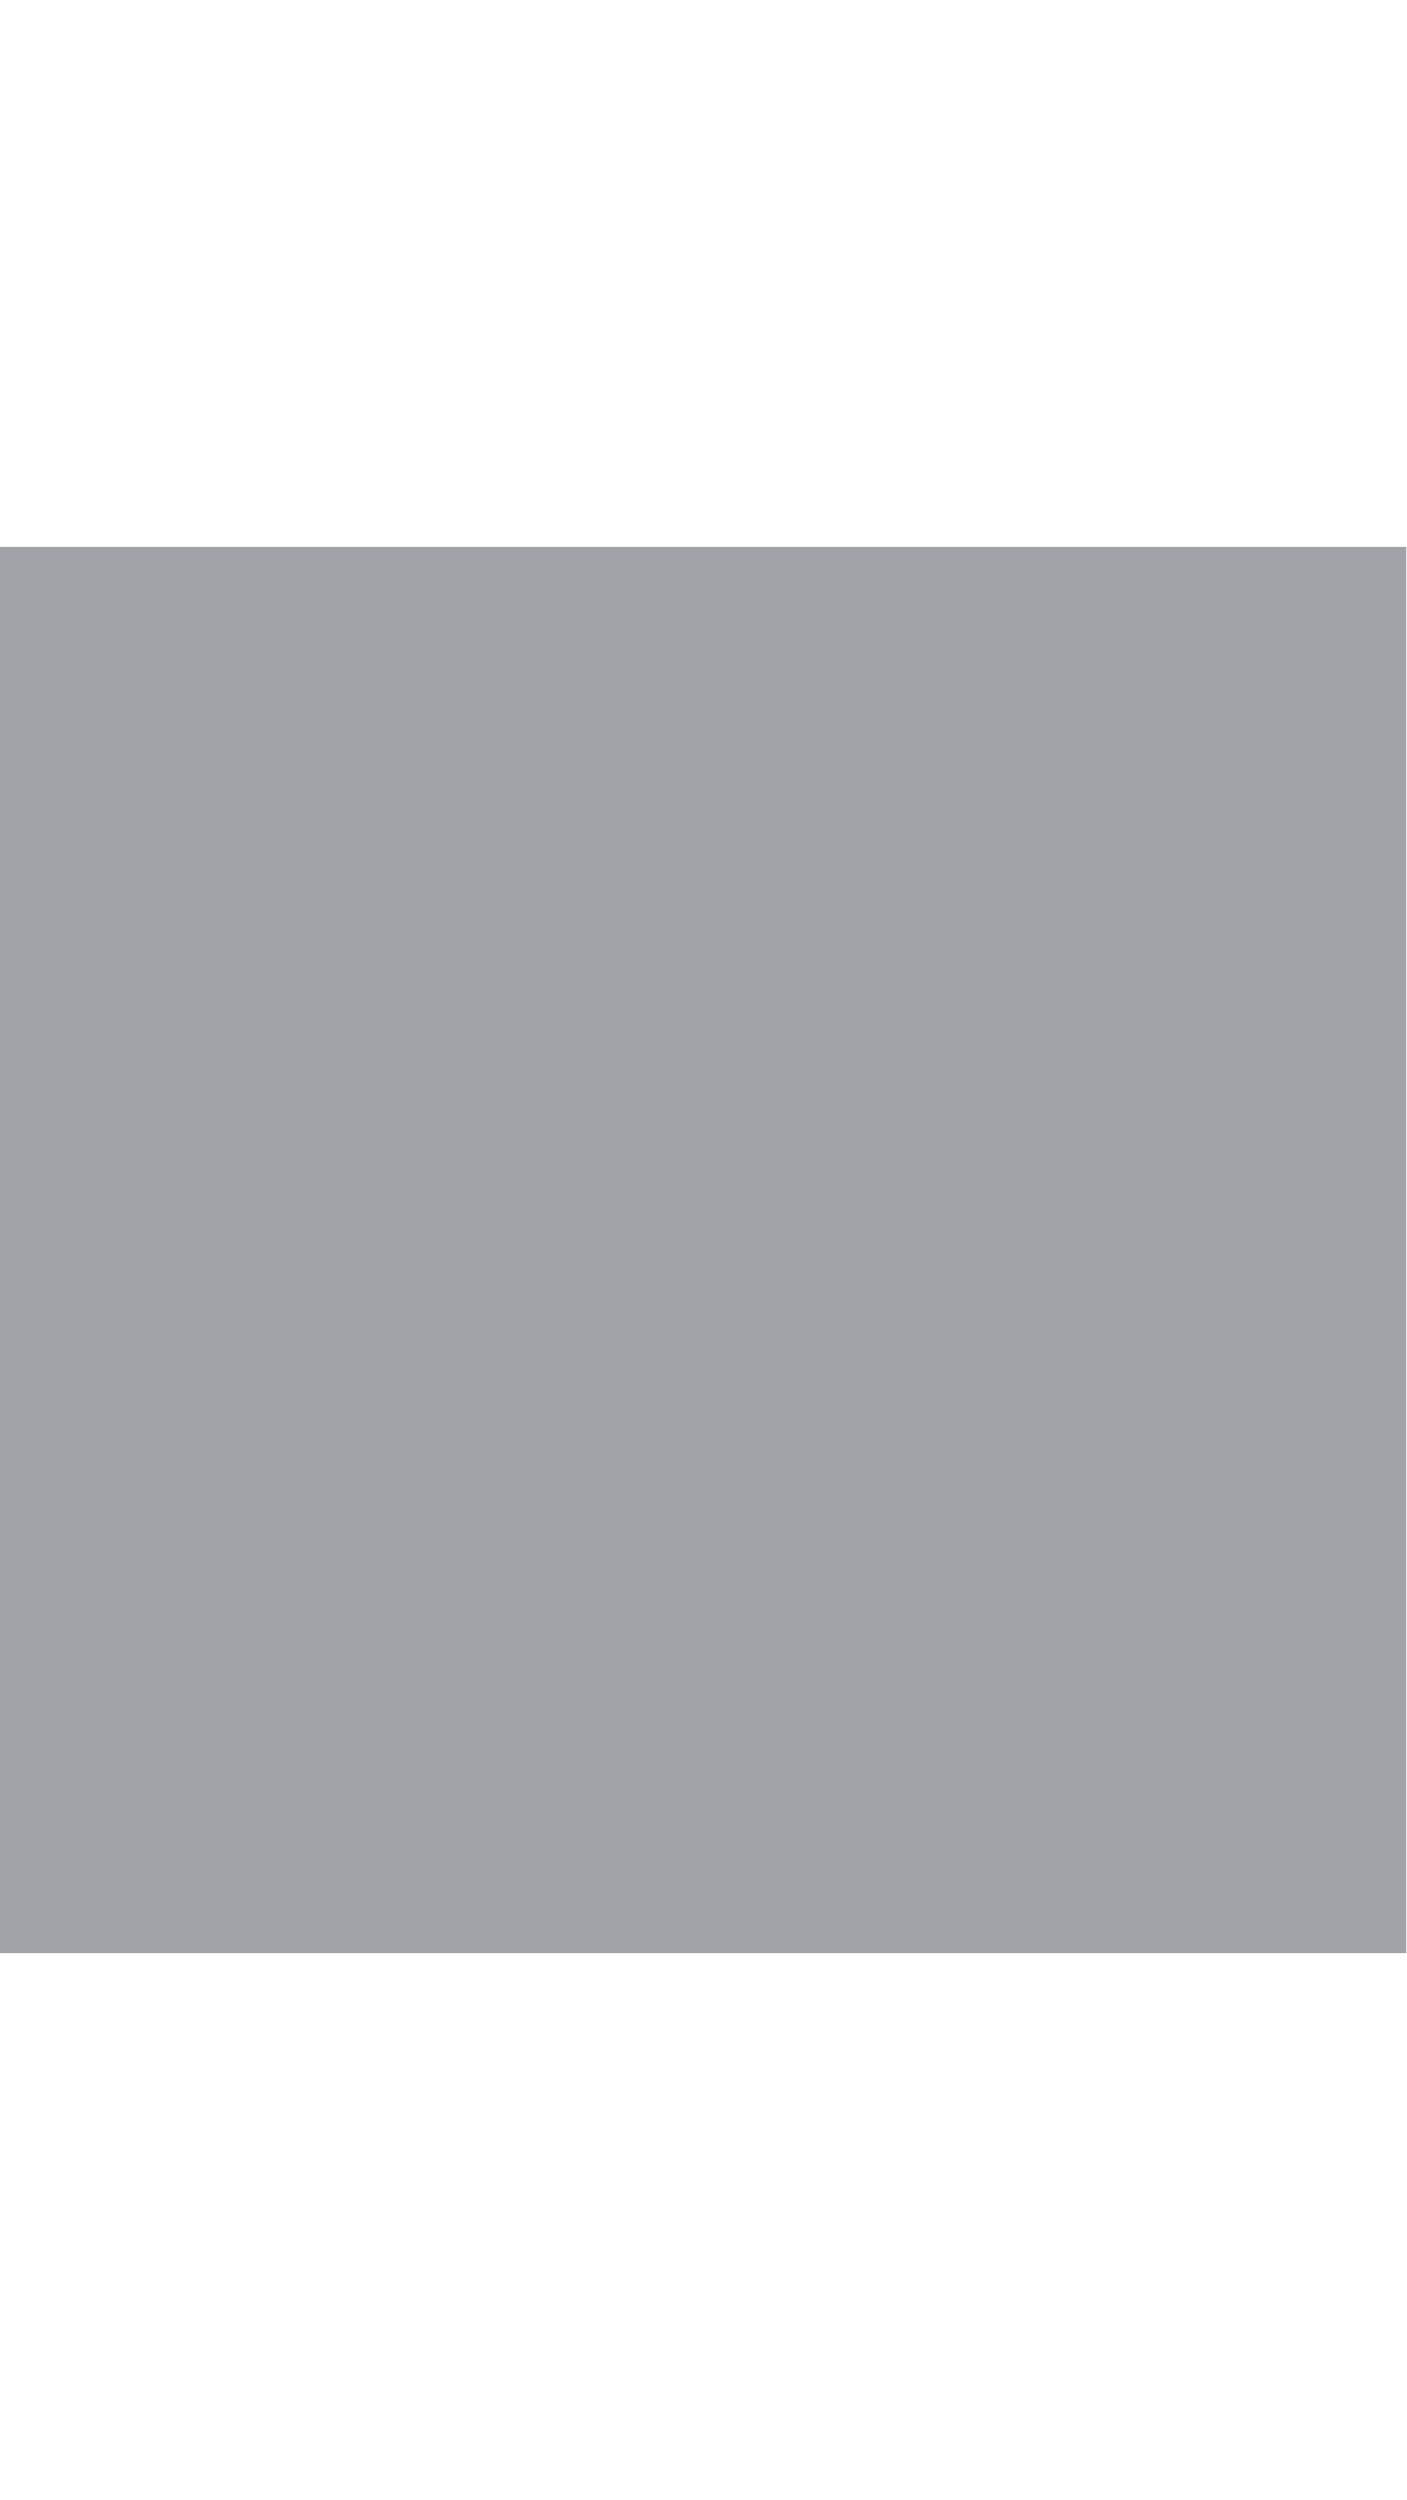
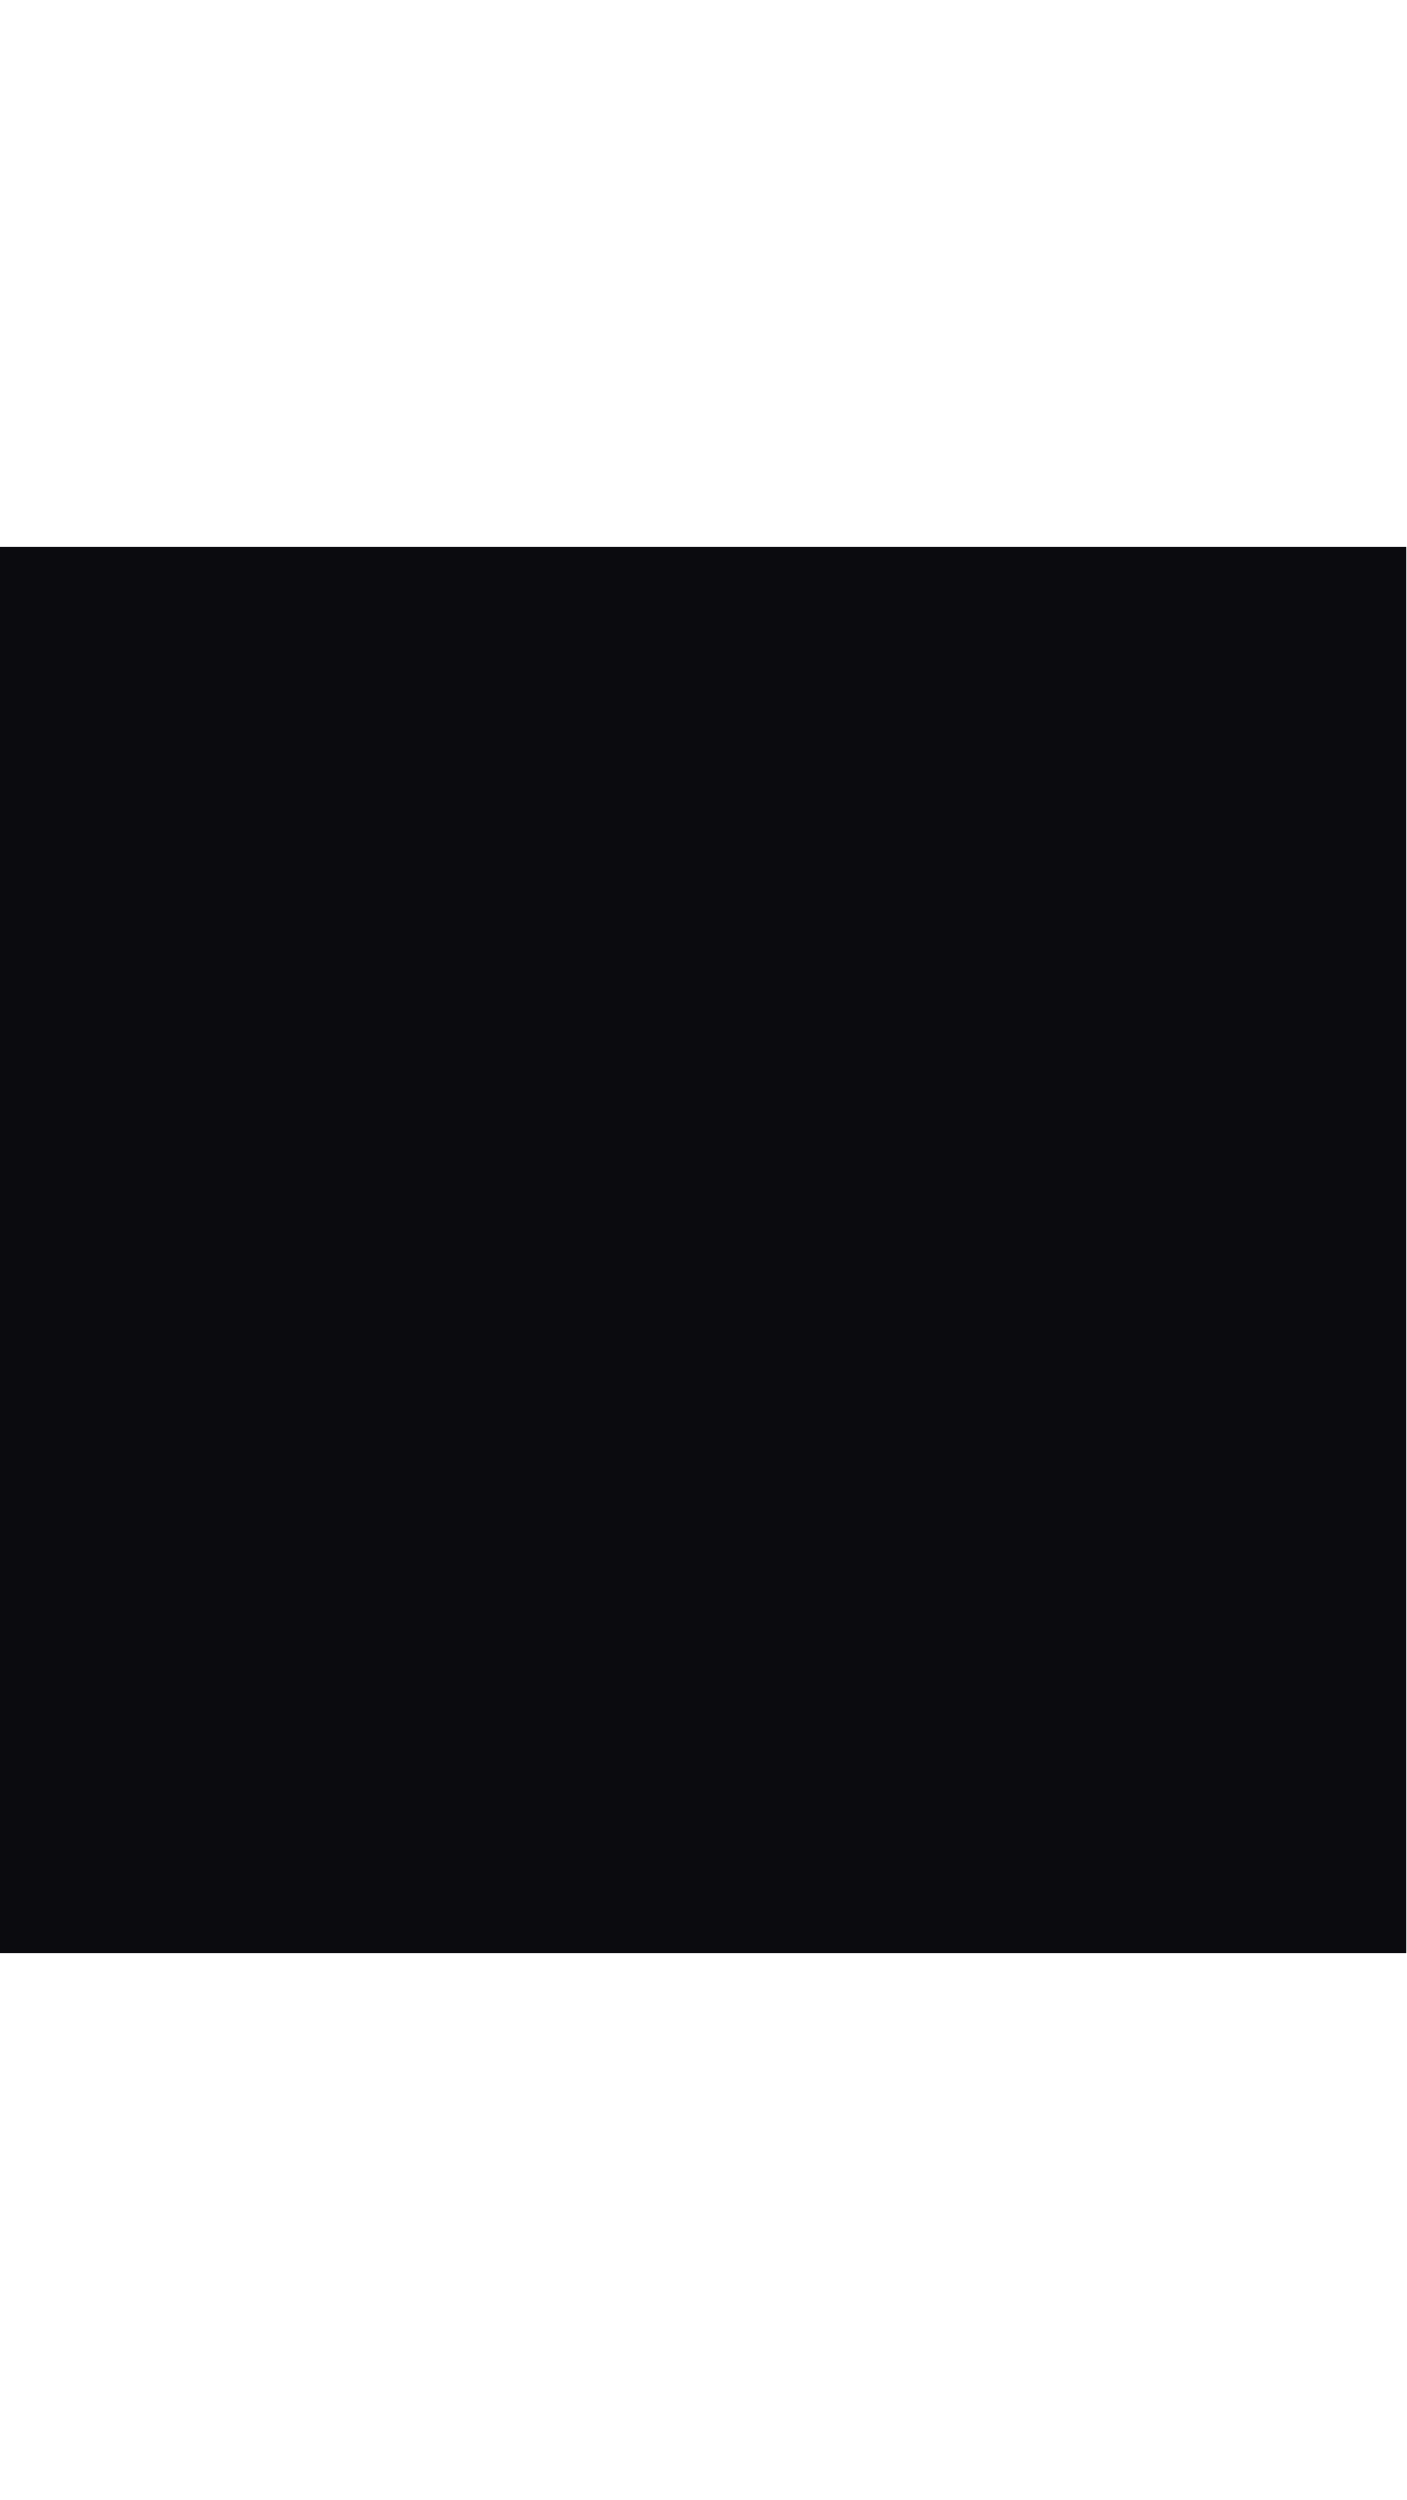
<svg xmlns="http://www.w3.org/2000/svg" width="1080" zoomAndPan="magnify" viewBox="0 0 600 600" height="1920" preserveAspectRatio="xMidYMid meet" version="1.0">
  <defs>
    <clipPath id="077cfb7ca1">
      <path d="M 0.5 151.656 L 599.5 151.656 L 599.5 599 L 0.5 599 Z M 0.5 151.656 " clip-rule="nonzero" />
    </clipPath>
    <clipPath id="7ba8b3af61">
      <path d="M 32.695 151.656 L 776.953 151.656 C 794.738 151.656 809.152 166.07 809.152 183.852 L 809.152 1253.754 C 809.152 1271.535 794.738 1285.949 776.953 1285.949 L 32.695 1285.949 C 14.914 1285.949 0.5 1271.535 0.5 1253.754 L 0.5 183.852 C 0.5 166.07 14.914 151.656 32.695 151.656 Z M 32.695 151.656 " clip-rule="nonzero" />
    </clipPath>
    <clipPath id="c8b64f8c64">
      <path d="M 0.5 0.656 L 599.5 0.656 L 599.5 448 L 0.5 448 Z M 0.5 0.656 " clip-rule="nonzero" />
    </clipPath>
    <clipPath id="a5db12d136">
      <path d="M 32.695 0.656 L 776.953 0.656 C 794.738 0.656 809.152 15.07 809.152 32.852 L 809.152 1102.754 C 809.152 1120.535 794.738 1134.949 776.953 1134.949 L 32.695 1134.949 C 14.914 1134.949 0.5 1120.535 0.5 1102.754 L 0.5 32.852 C 0.5 15.07 14.914 0.656 32.695 0.656 Z M 32.695 0.656 " clip-rule="nonzero" />
    </clipPath>
    <clipPath id="60e7feb1b3">
      <rect x="0" width="600" y="0" height="448" />
    </clipPath>
  </defs>
-   <rect x="0" y="0" width="600" height="600" fill="#a2a3a8" />
+   <rect x="0" y="0" width="600" height="600" fill="#0B0B0F" />
  <g clip-path="url(#077cfb7ca1)">
    <g clip-path="url(#7ba8b3af61)">
      <g transform="matrix(1, 0, 0, 1, 0.000000000000000056, 151)">
        <g clip-path="url(#60e7feb1b3)">
          <g clip-path="url(#c8b64f8c64)">
            <g clip-path="url(#a5db12d136)">
-               <path fill="#a2a3a8" d="M 0.5 0.656 L 809.152 0.656 L 809.152 1134.664 L 0.5 1134.664 Z M 0.5 0.656 " fill-opacity="1" fill-rule="nonzero" />
+               <path fill="#0B0B0F" d="M 0.5 0.656 L 809.152 0.656 L 809.152 1134.664 L 0.5 1134.664 Z M 0.5 0.656 " fill-opacity="1" fill-rule="nonzero" />
            </g>
          </g>
        </g>
      </g>
    </g>
  </g>
</svg>
